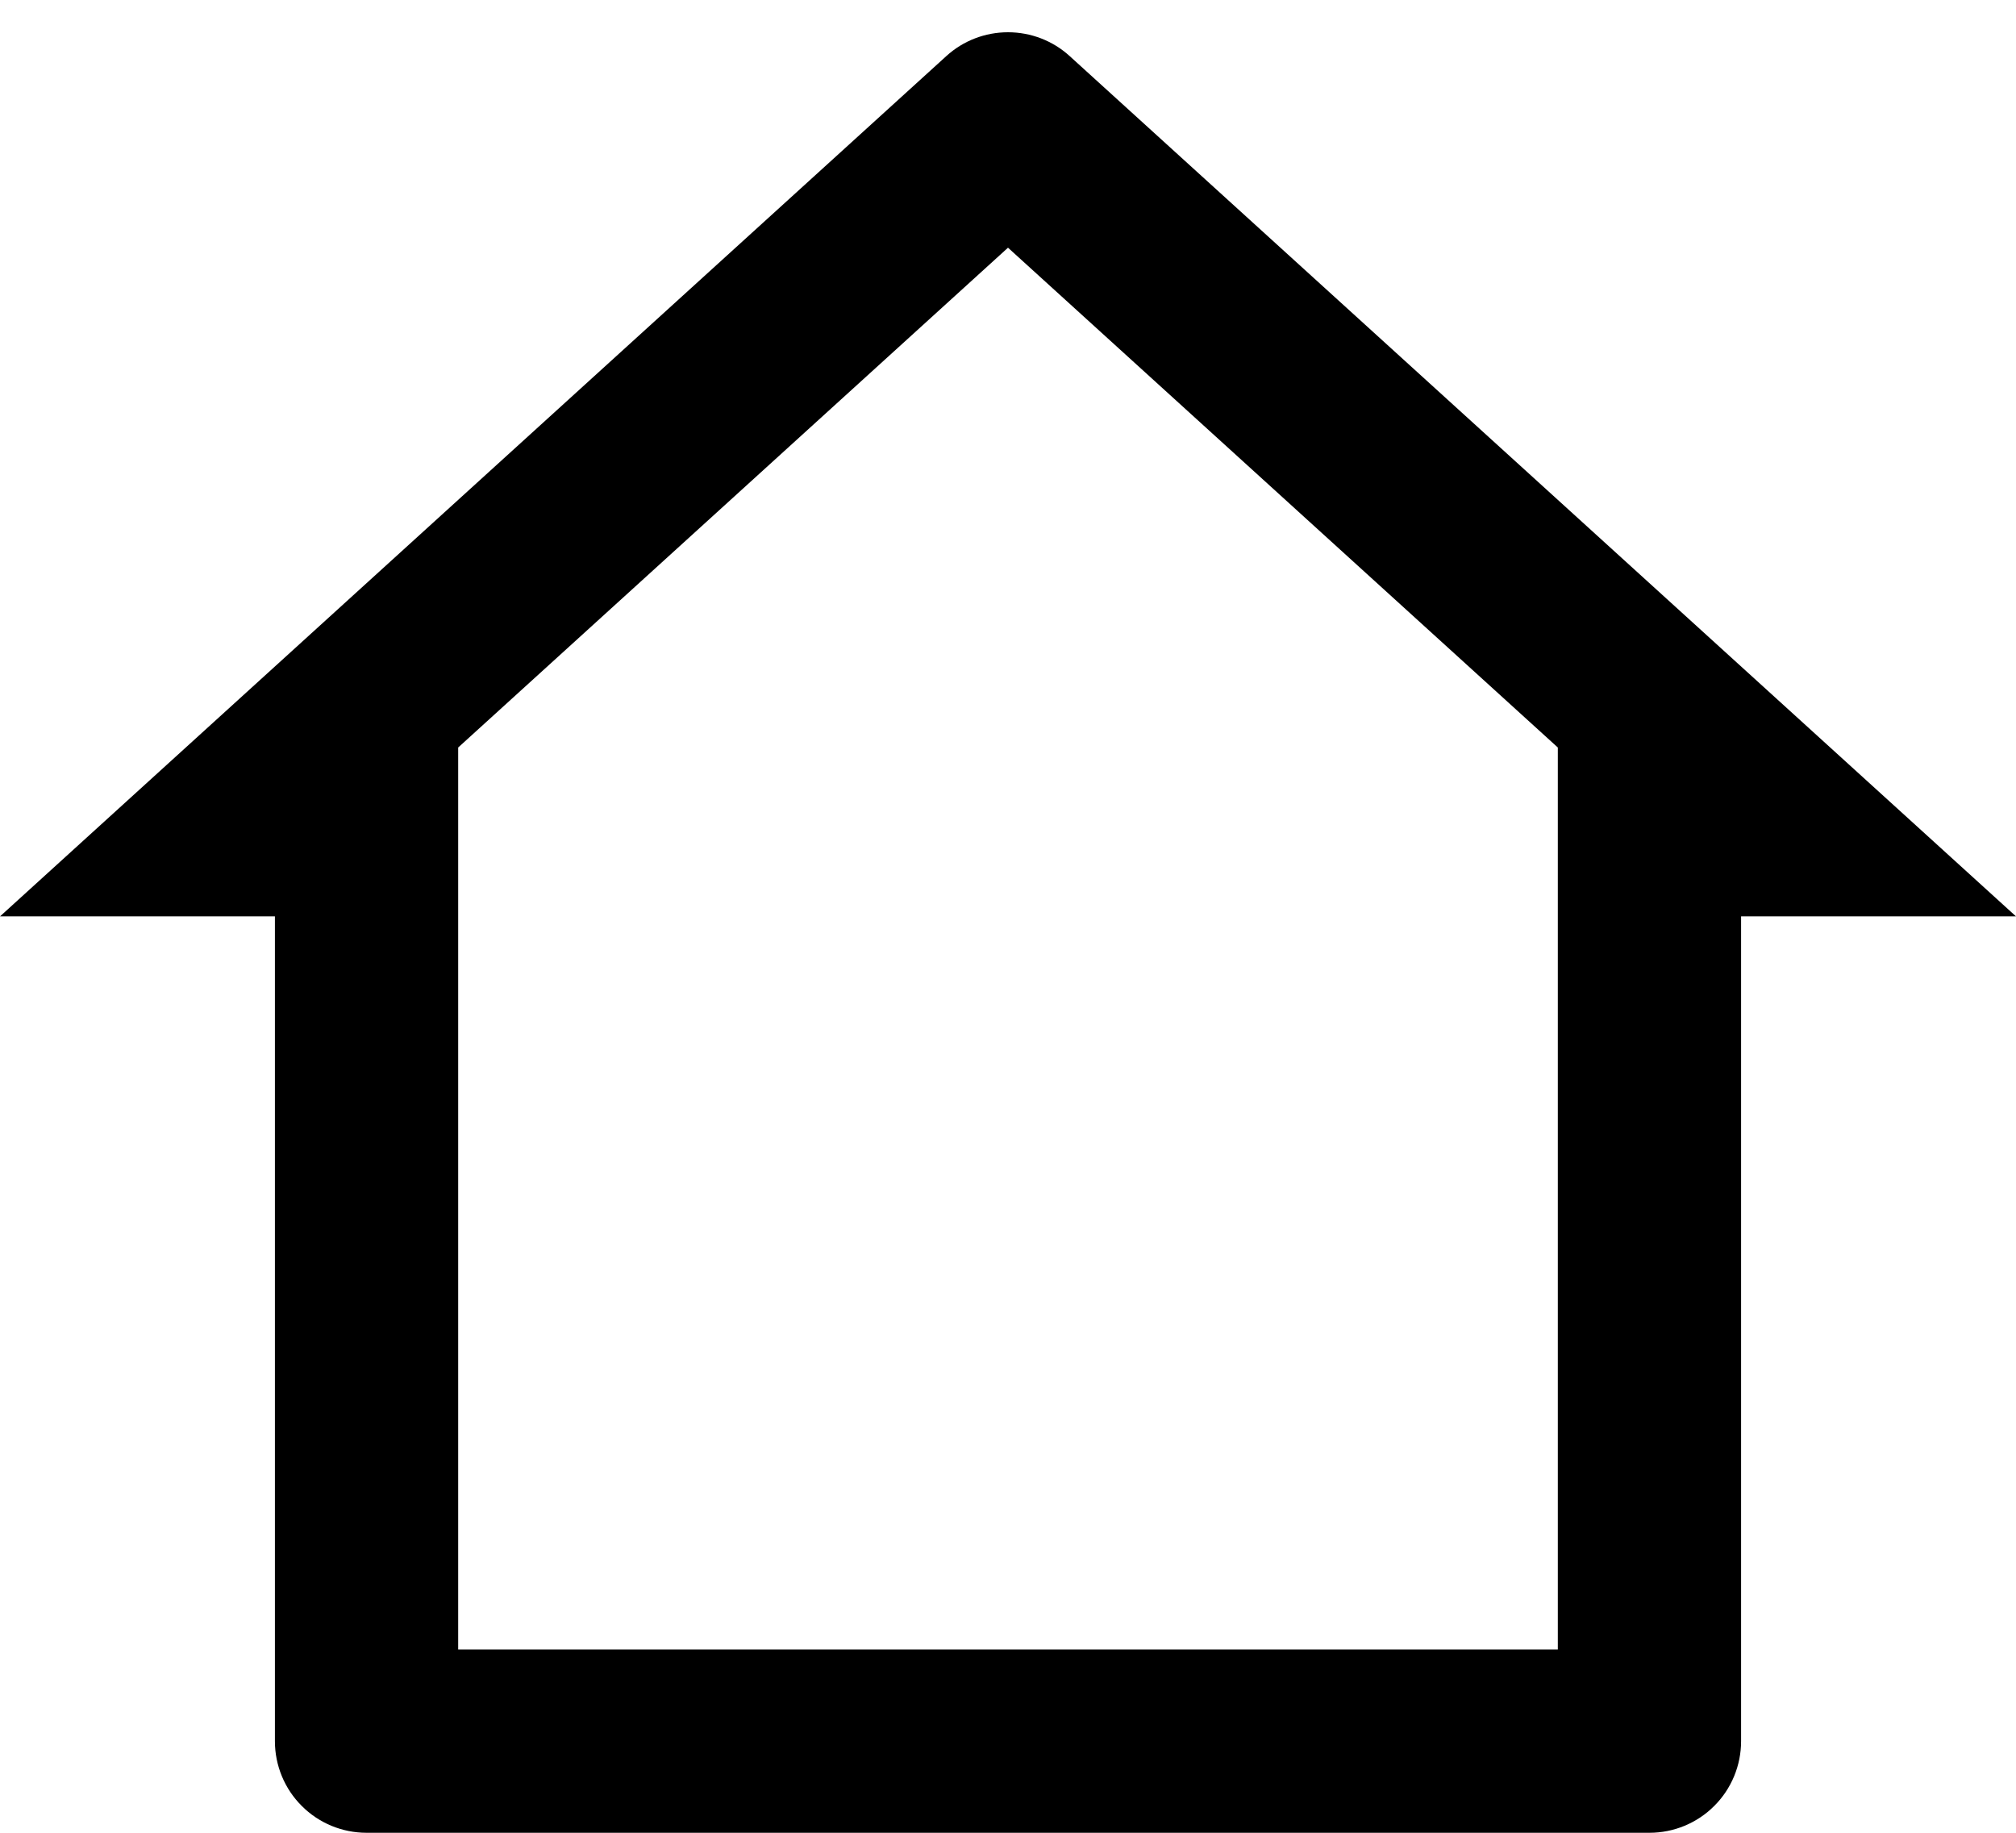
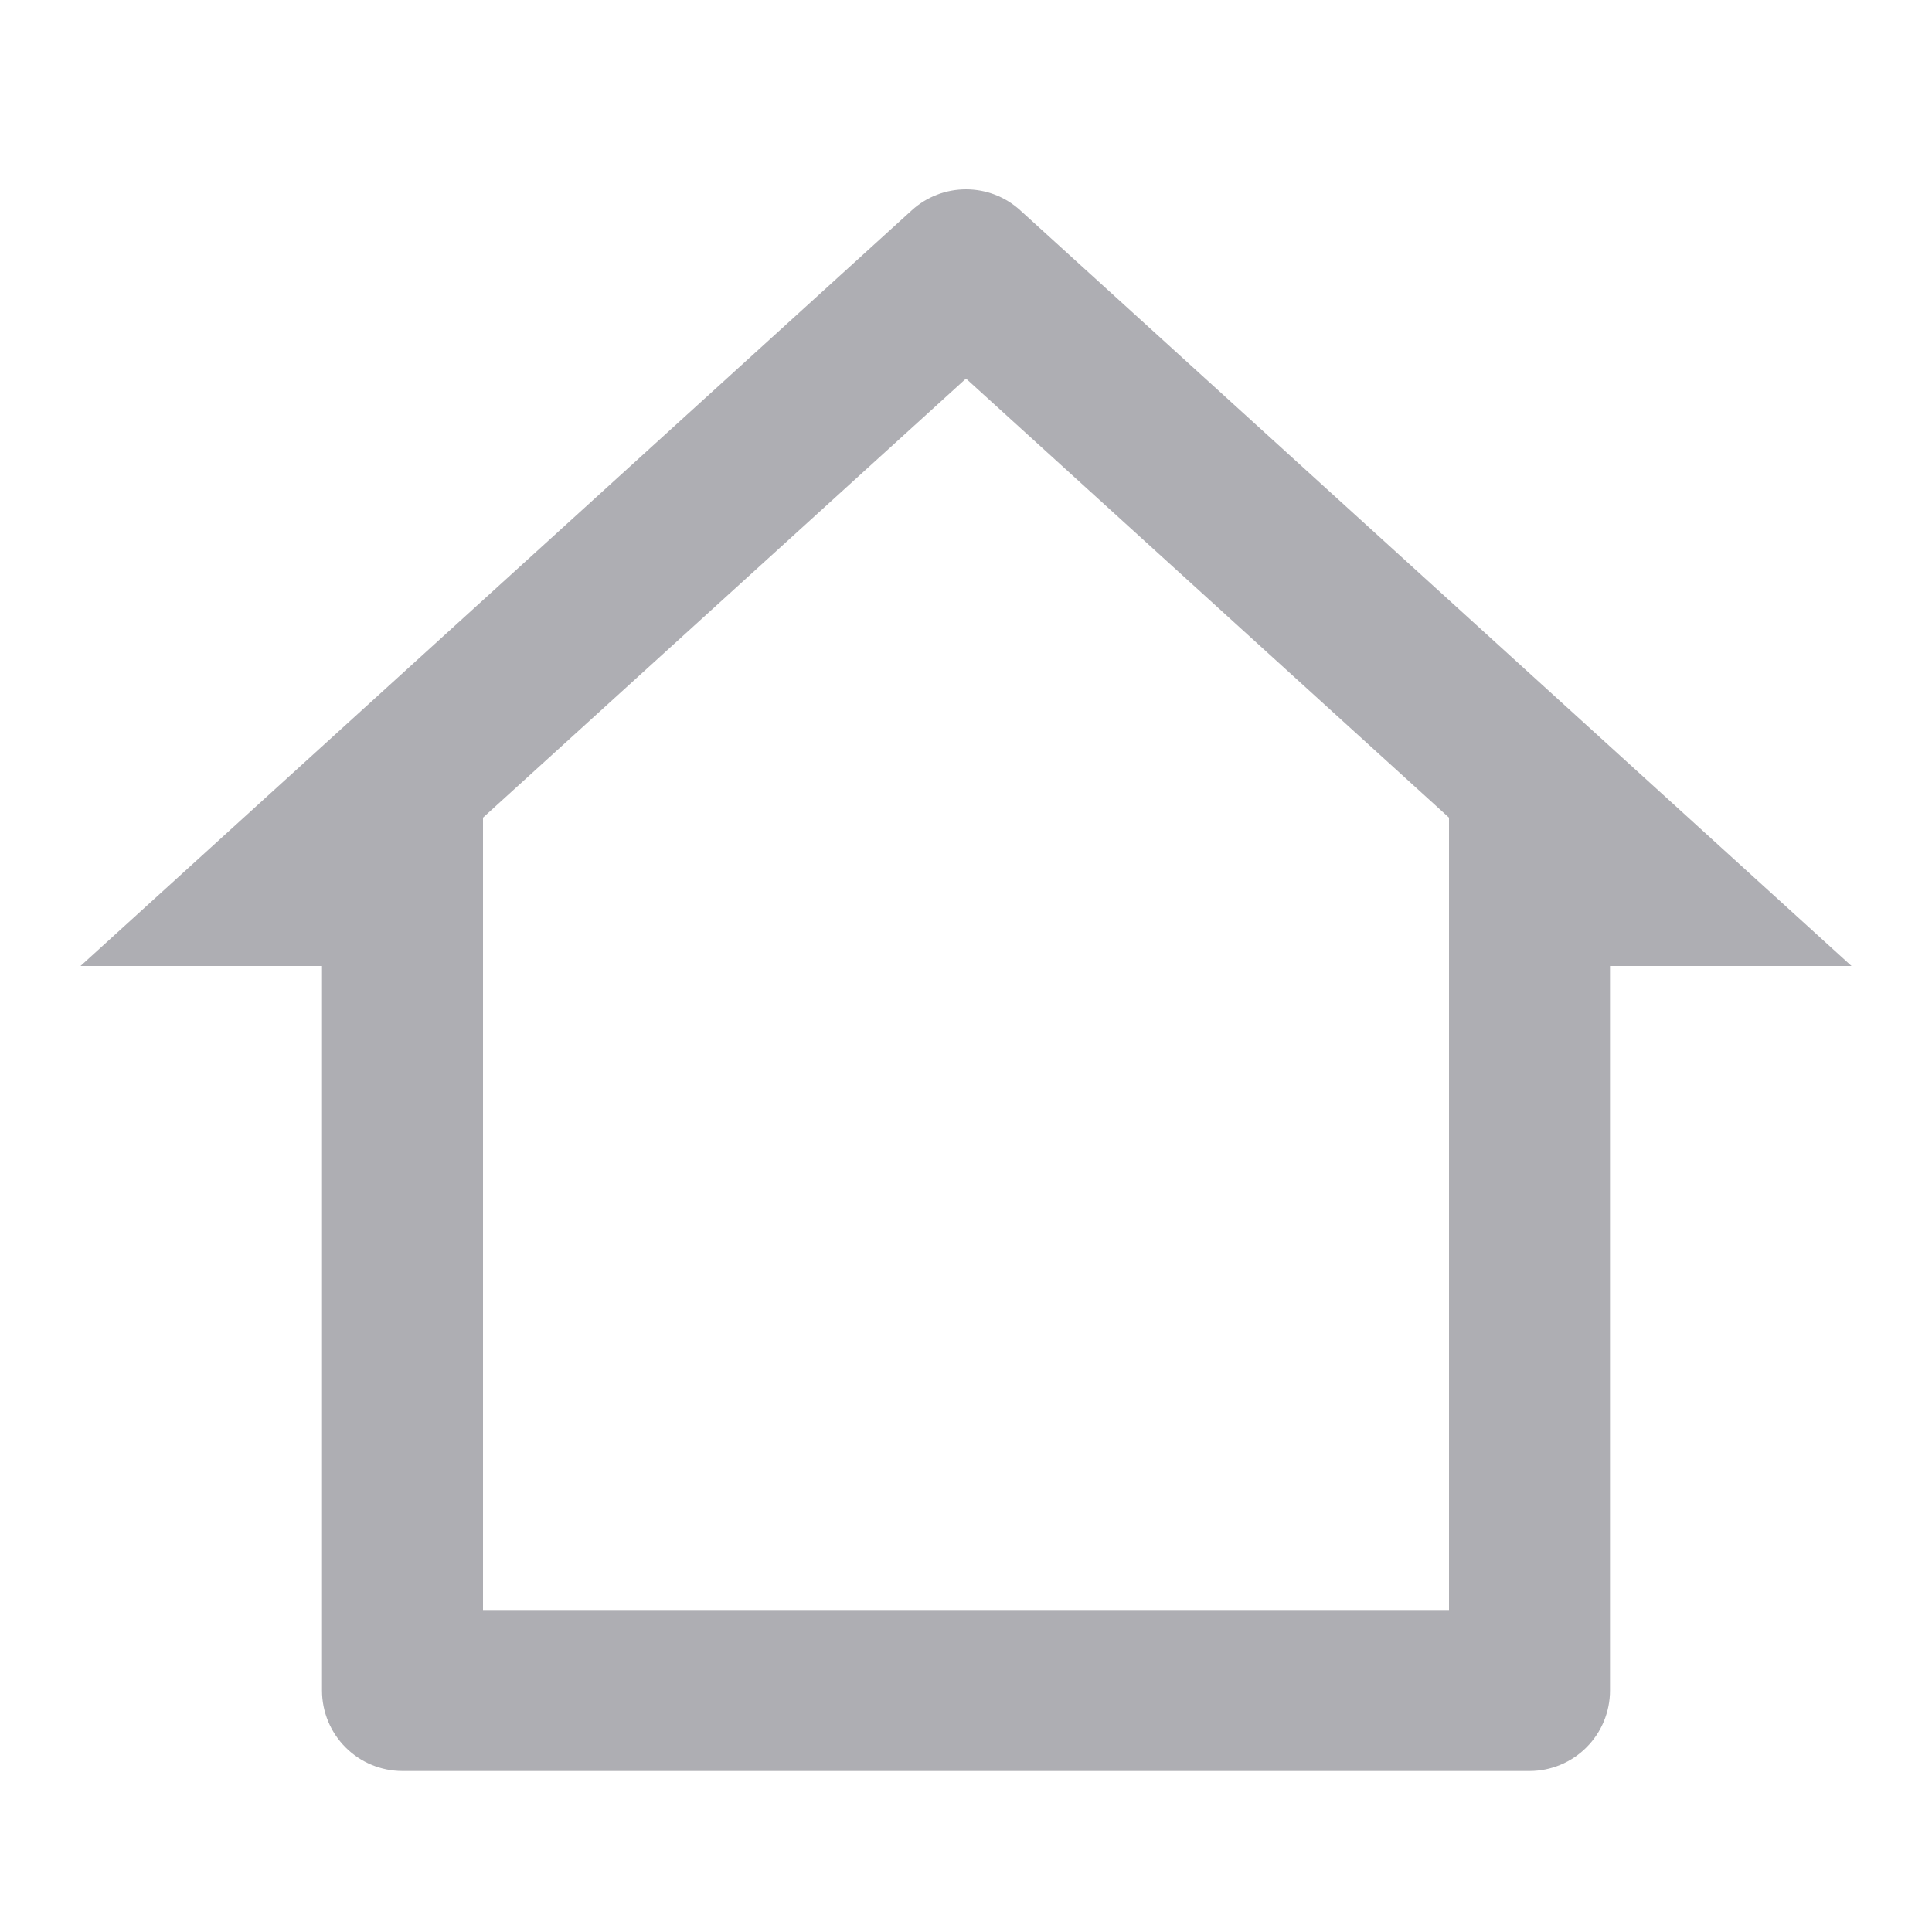
- <svg xmlns="http://www.w3.org/2000/svg" width="22" height="20" viewBox="0 0 22 20">
-   <path d="M18 20H4C3.735 20 3.48 19.895 3.293 19.707C3.105 19.52 3 19.265 3 19V10H0L10.327 0.612C10.511 0.444 10.751 0.352 11 0.352C11.249 0.352 11.489 0.444 11.673 0.612L22 10H19V19C19 19.265 18.895 19.52 18.707 19.707C18.52 19.895 18.265 20 18 20ZM5 18H17V8.157L11 2.703L5 8.157V18Z" />
+ <svg xmlns="http://www.w3.org/2000/svg" width="24" height="24" viewBox="0 0 24 24" fill="#AEAEB3">
+   <path d="M19 22H5C4.735 22 4.48 21.895 4.293 21.707C4.105 21.52 4 21.265 4 21V12H1L11.327 2.612C11.511 2.444 11.751 2.352 12 2.352C12.249 2.352 12.489 2.444 12.673 2.612L23 12H20V21C20 21.265 19.895 21.52 19.707 21.707C19.52 21.895 19.265 22 19 22ZM6 20H18V10.157L12 4.703L6 10.157V20Z" />
</svg>
